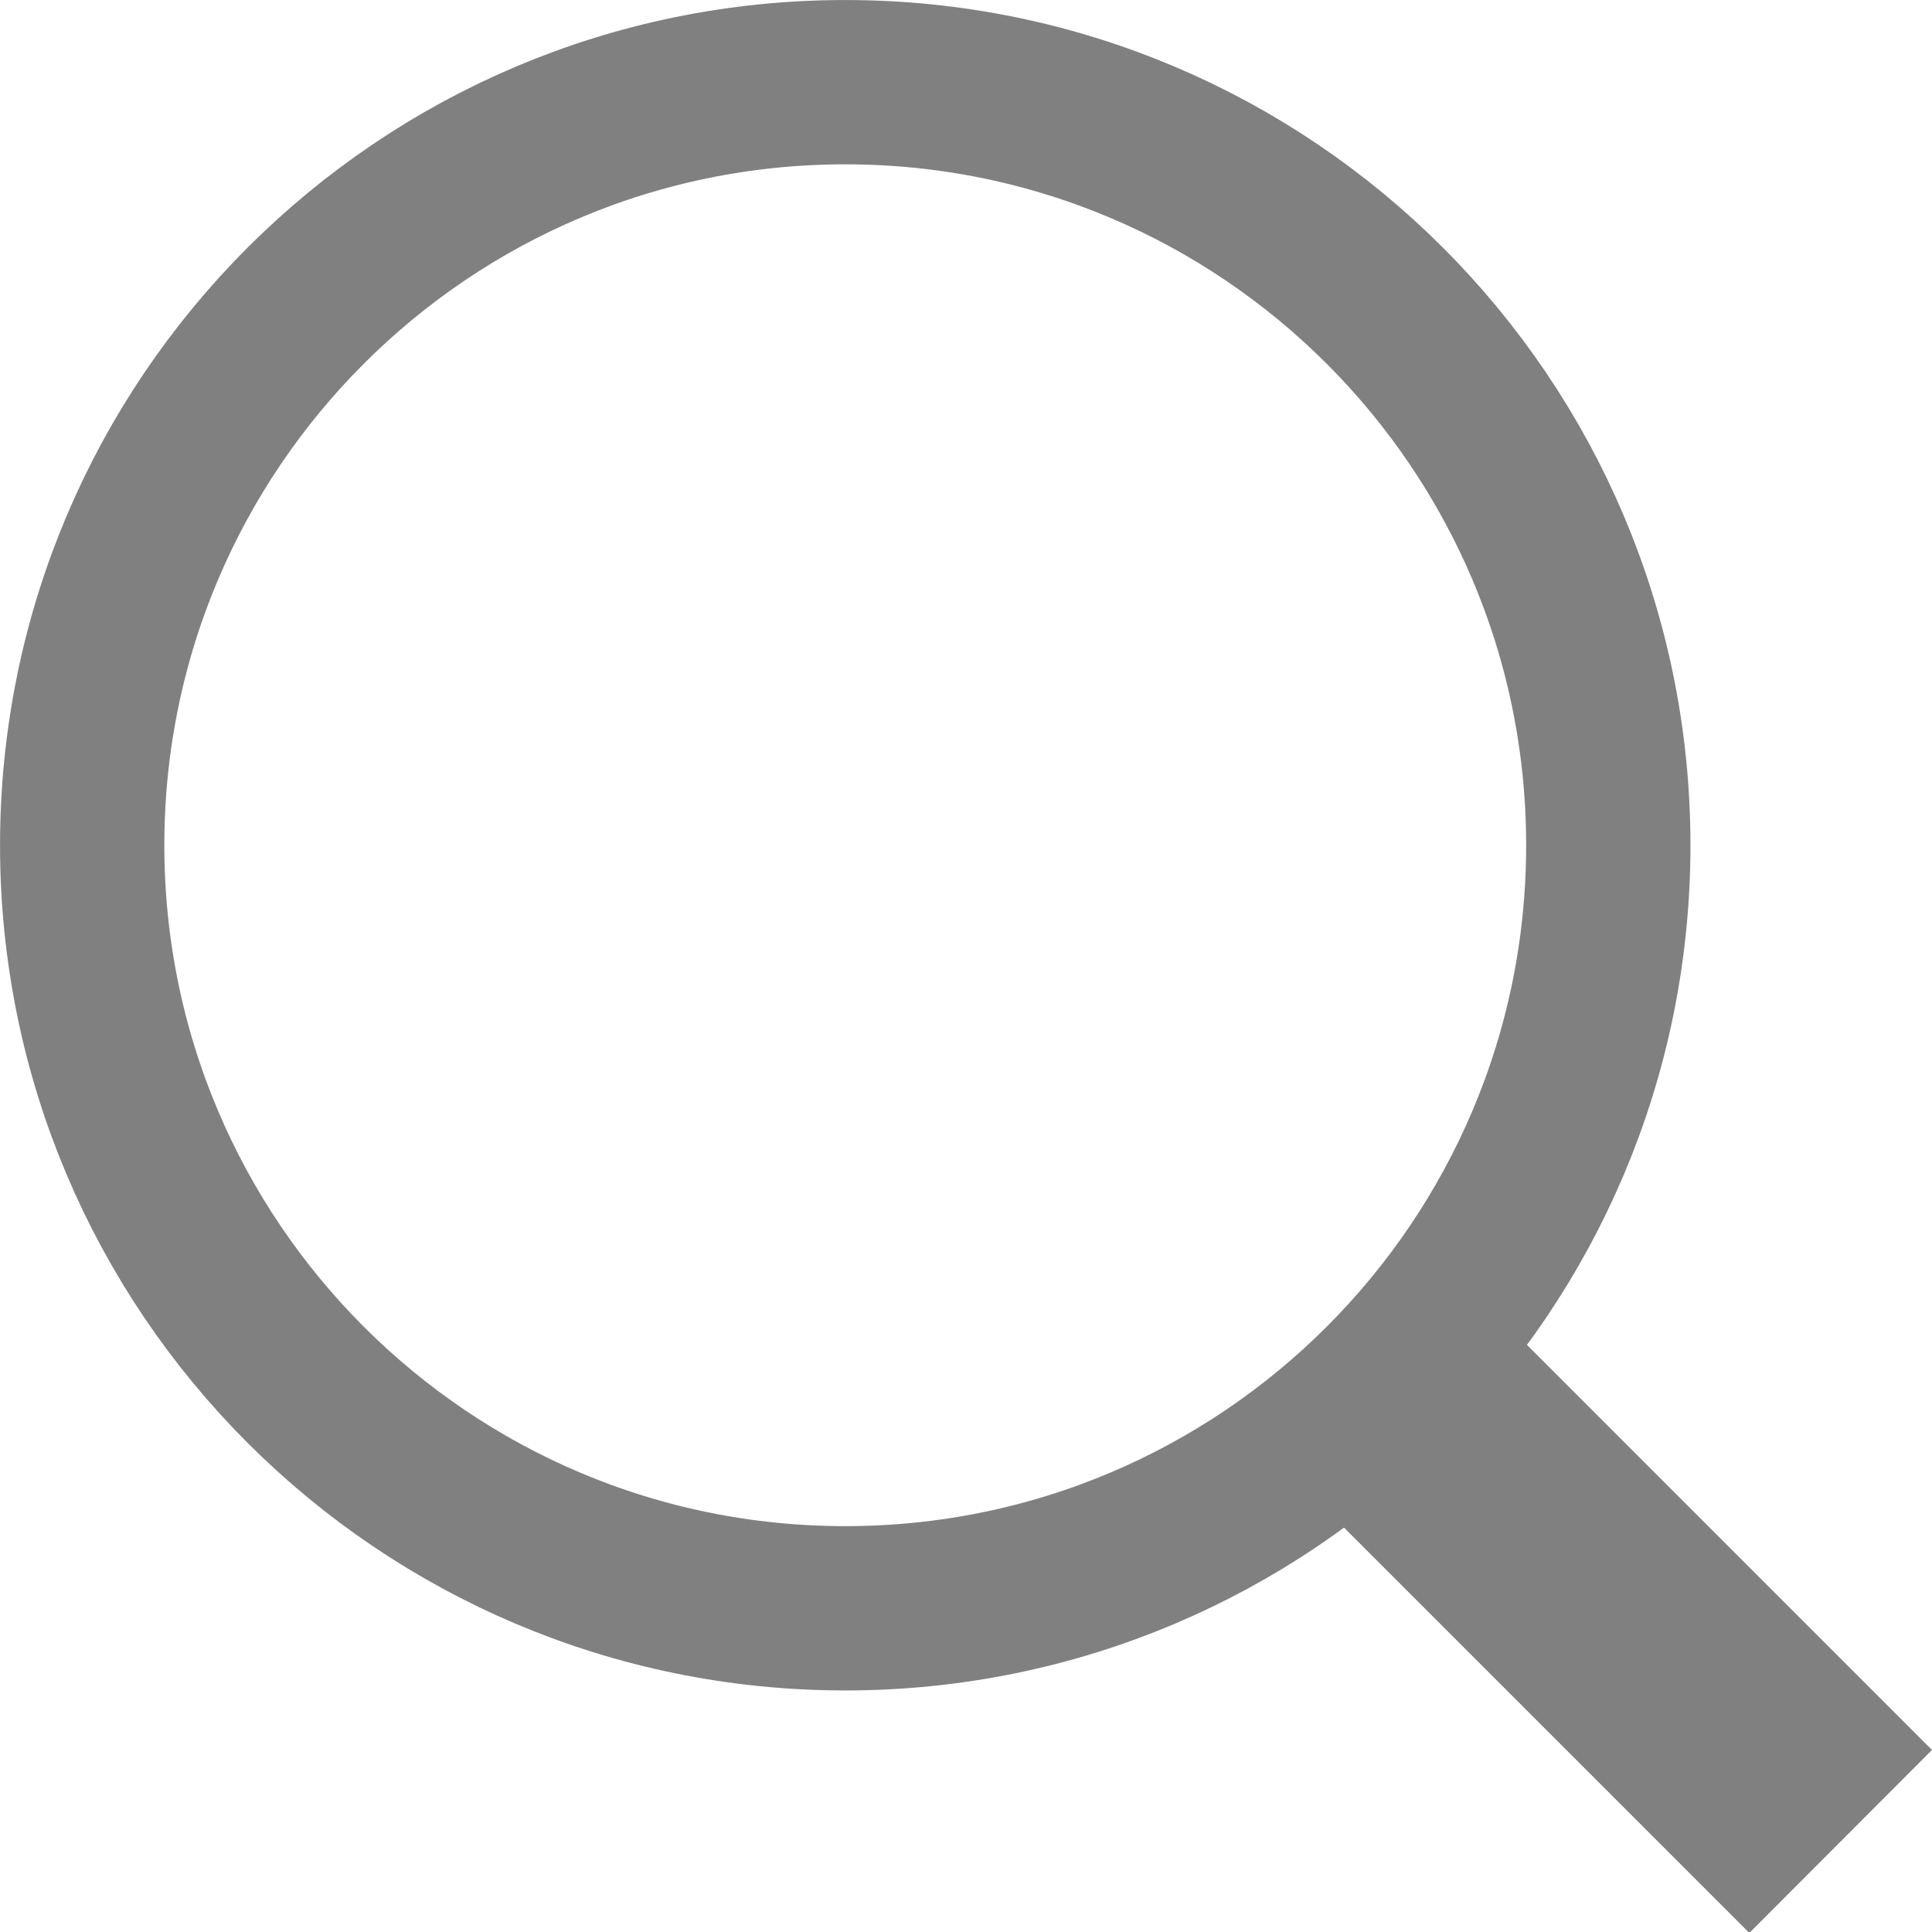
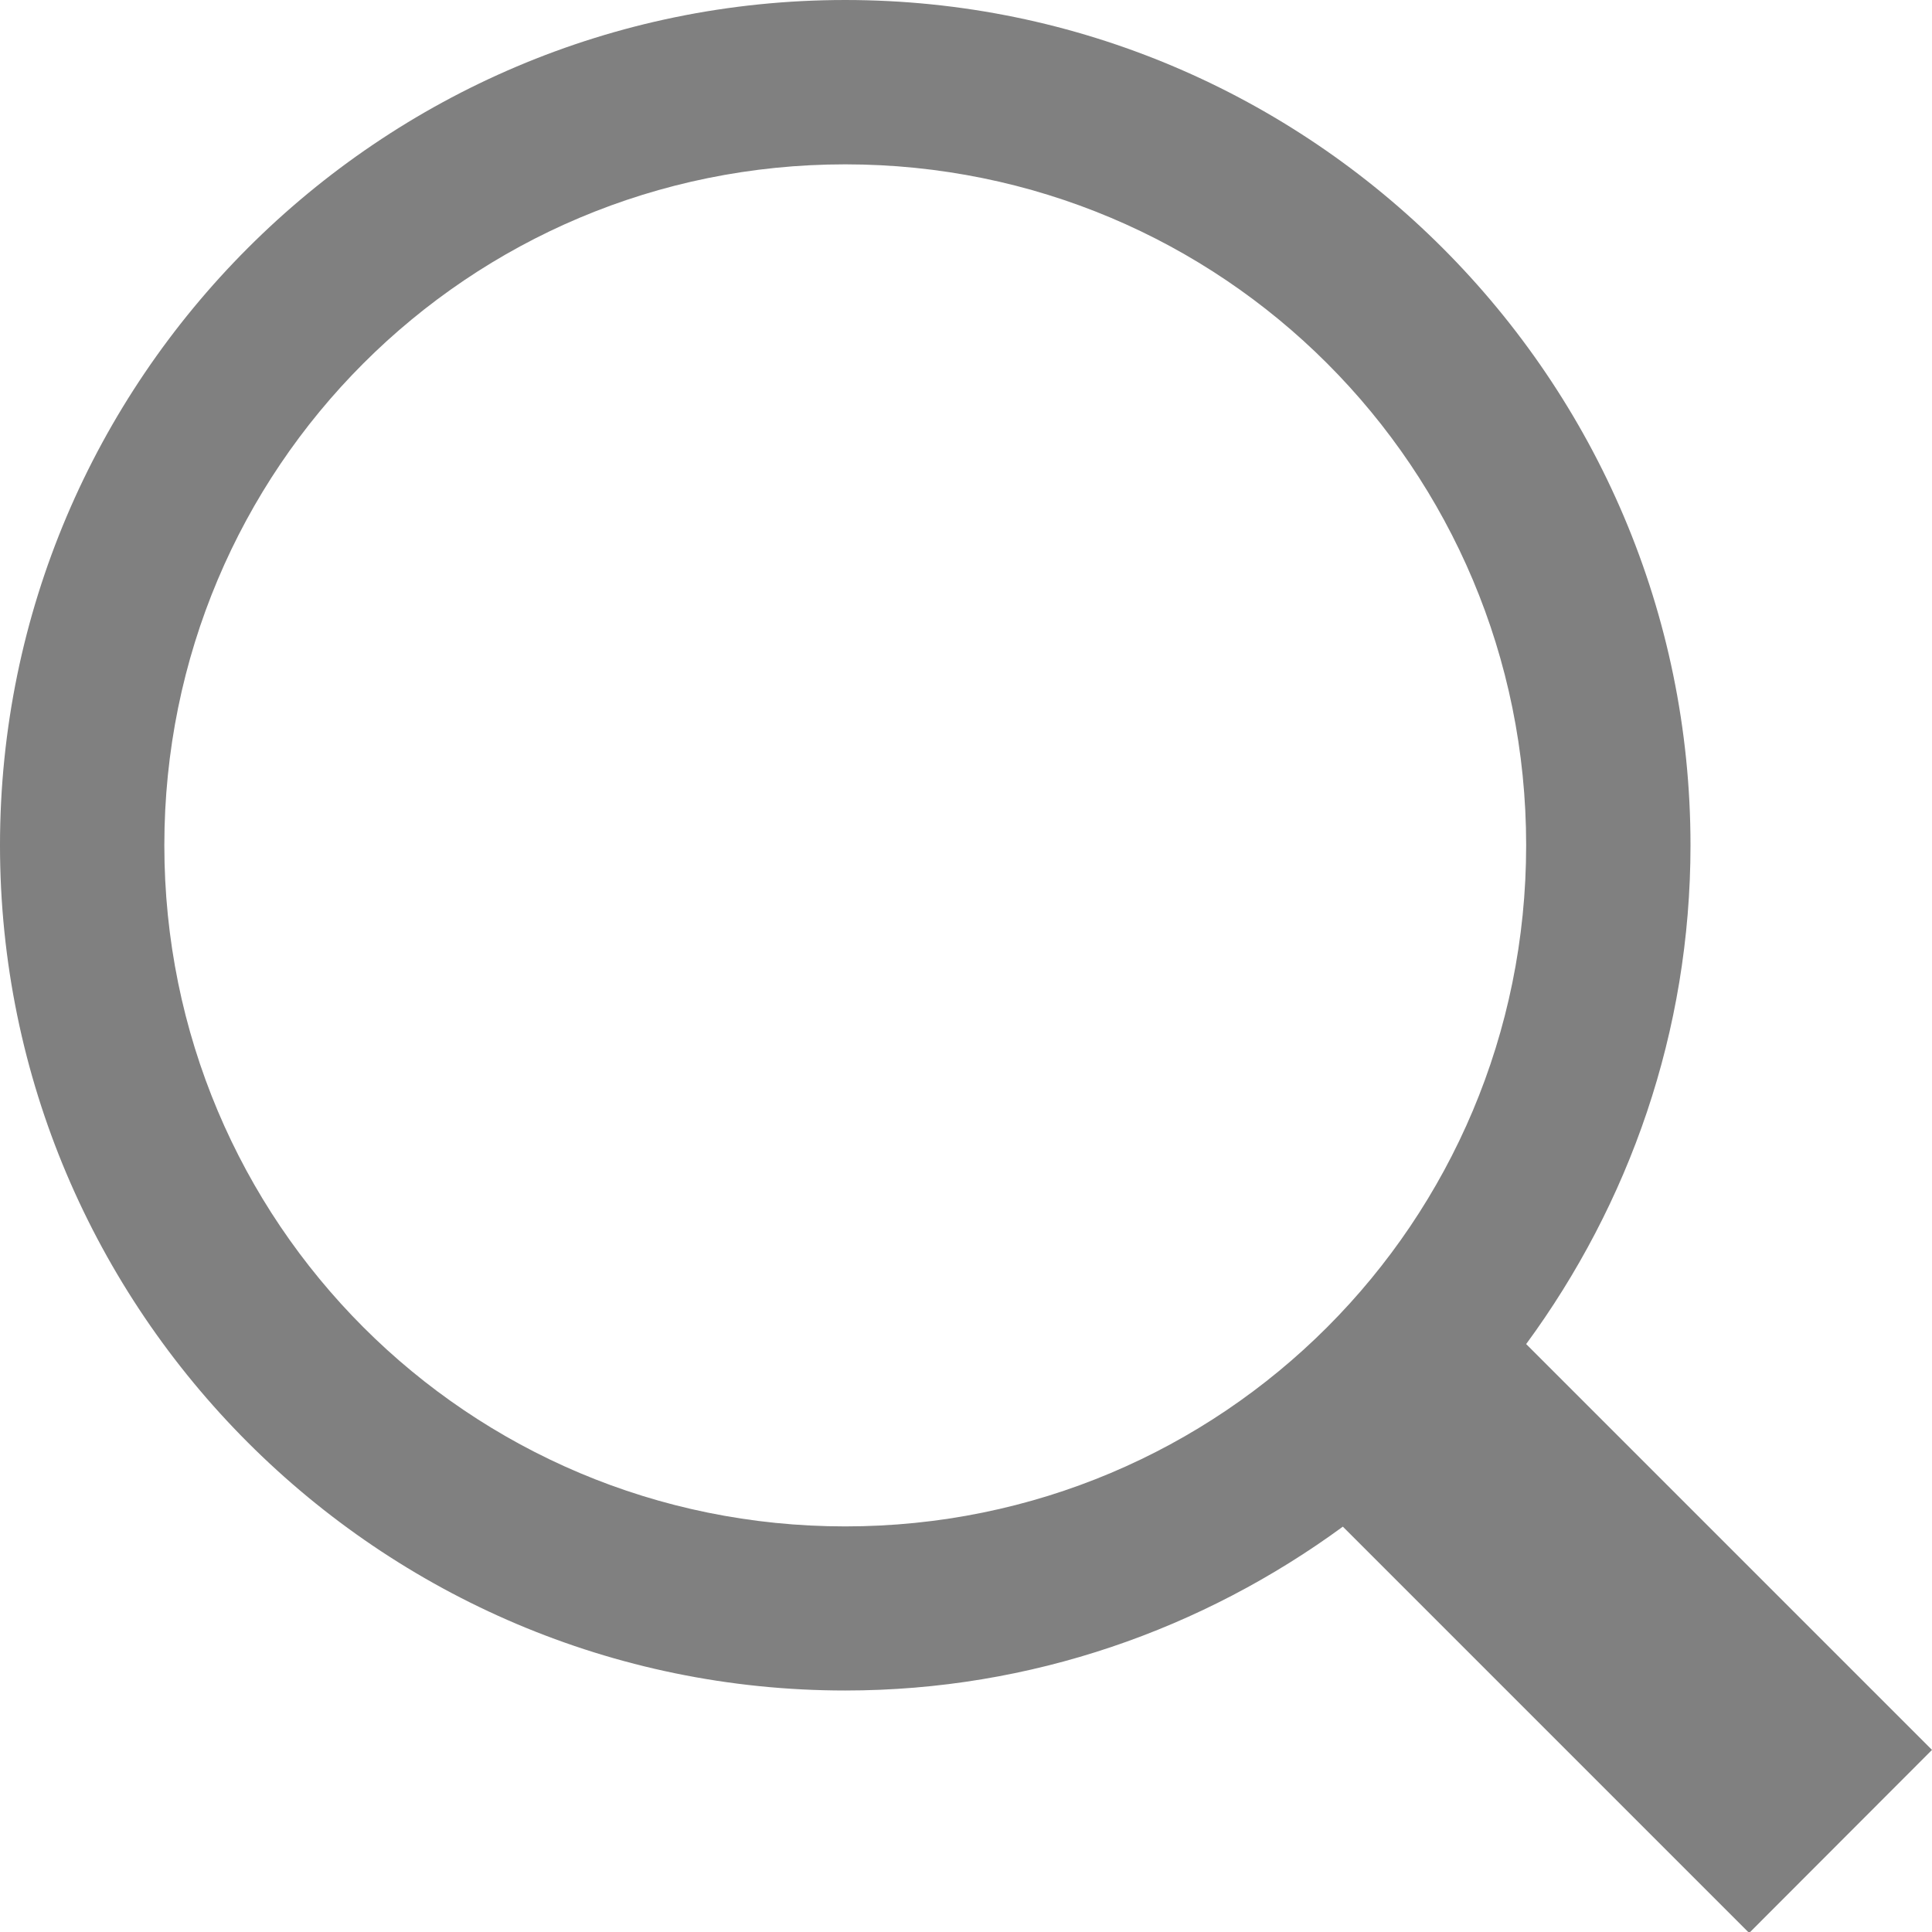
<svg xmlns="http://www.w3.org/2000/svg" width="16" height="16" id="svg5918" version="1.1" viewBox="0 0 16 16">
  <defs id="defs5920">
    <clipPath id="clipPath16" clipPathUnits="userSpaceOnUse">
      <path id="path18" d="m 0,595.28 841.89,0 L 841.89,0 0,0 0,595.28 Z" />
    </clipPath>
    <clipPath id="clipPath16-0" clipPathUnits="userSpaceOnUse">
      <path id="path18-1" d="m 0,595.28 841.89,0 L 841.89,0 0,0 0,595.28 Z" />
    </clipPath>
    <clipPath id="clipPath16-9" clipPathUnits="userSpaceOnUse">
      <path id="path18-3" d="m 0,595.28 841.89,0 L 841.89,0 0,0 0,595.28 Z" />
    </clipPath>
    <clipPath id="clipPath16-7" clipPathUnits="userSpaceOnUse">
      <path id="path18-7" d="m 0,595.28 841.89,0 L 841.89,0 0,0 0,595.28 Z" />
    </clipPath>
  </defs>
  <g id="layer1" transform="translate(-182.9385,-560.7201)">
    <g style="display:inline" transform="matrix(0.6666661,0,0,0.6666667,-633.061,6.811943)" id="g5687" />
    <g style="display:inline" id="g5346" transform="translate(-769.0615,404.3579)">
-       <g style="display:inline" transform="matrix(0.6666667,0,0,0.6666667,877.3333,-129.2126)" id="g4355">
-         <rect transform="scale(1,-1)" y="-452.362" x="112" height="24" width="24" id="rect4357" style="color:#000000;display:inline;overflow:visible;visibility:visible;opacity:0.05;fill:none;stroke:none;stroke-width:2;marker:none;enable-background:accumulate" />
-         <path id="path4359" d="m 129.931,444.031 -2.27,2.273 6.07,6.07 L 136,450.101 Z" style="color:#000000;font-style:normal;font-variant:normal;font-weight:normal;font-stretch:normal;line-height:normal;font-family:sans-serif;-inkscape-font-specification:sans-serif;text-indent:0;text-align:start;text-decoration:none;text-decoration-line:none;letter-spacing:normal;word-spacing:normal;text-transform:none;direction:ltr;block-progression:tb;writing-mode:lr-tb;baseline-shift:baseline;text-anchor:start;clip-rule:nonzero;display:inline;overflow:visible;visibility:visible;isolation:auto;mix-blend-mode:normal;color-interpolation:sRGB;color-interpolation-filters:linearRGB;fill:#808080;fill-opacity:1;fill-rule:nonzero;stroke:none;stroke-width:12.004;marker:none;color-rendering:auto;image-rendering:auto;shape-rendering:auto;text-rendering:auto;enable-background:accumulate" />
-         <ellipse ry="9.479" rx="9.479" cy="438.862" cx="122.5" id="ellipse4361" style="color:#000000;display:inline;overflow:visible;visibility:visible;fill:none;stroke:#808080;stroke-width:2.041;stroke-linecap:round;stroke-linejoin:round;stroke-miterlimit:4;stroke-dasharray:none;stroke-dashoffset:0;stroke-opacity:1;marker:none;enable-background:accumulate" d="m 131.979,438.862 a 9.479,9.479 0 0 1 -9.479,9.479 9.479,9.479 0 0 1 -9.479,-9.479 9.479,9.479 0 0 1 9.479,-9.479 9.479,9.479 0 0 1 9.479,9.479 z" />
+       <g id="g4151">
+         <path style="color:#000000;font-style:normal;font-variant:normal;font-weight:normal;font-stretch:normal;line-height:normal;font-family:sans-serif;-inkscape-font-specification:sans-serif;text-indent:0;text-align:start;text-decoration:none;text-decoration-line:none;letter-spacing:normal;word-spacing:normal;text-transform:none;direction:ltr;block-progression:tb;writing-mode:lr-tb;baseline-shift:baseline;text-anchor:start;clip-rule:nonzero;display:inline;overflow:visible;visibility:visible;isolation:auto;mix-blend-mode:normal;color-interpolation:sRGB;color-interpolation-filters:linearRGB;fill:#808080;fill-opacity:1;fill-rule:nonzero;stroke:none;stroke-width:12.004;marker:none;color-rendering:auto;image-rendering:auto;shape-rendering:auto;text-rendering:auto;enable-background:accumulate" d="M 7 0 C 3.142 0 0 3.142 0 7 C 0 10.858 3.142 14 7 14 C 8.541 14 9.963 13.491 11.121 12.643 L 14.486 16.008 L 16 14.492 L 12.639 11.131 C 13.491 9.971 14 8.545 14 7 C 14 3.142 10.858 0 7 0 z M 7 1.361 C 10.123 1.361 12.639 3.877 12.639 7 C 12.639 10.123 10.123 12.641 7 12.641 C 3.877 12.641 1.361 10.123 1.361 7 C 1.361 3.877 3.877 1.361 7 1.361 z " transform="translate(952,156.3622)" id="path4359" />
      </g>
    </g>
  </g>
</svg>
